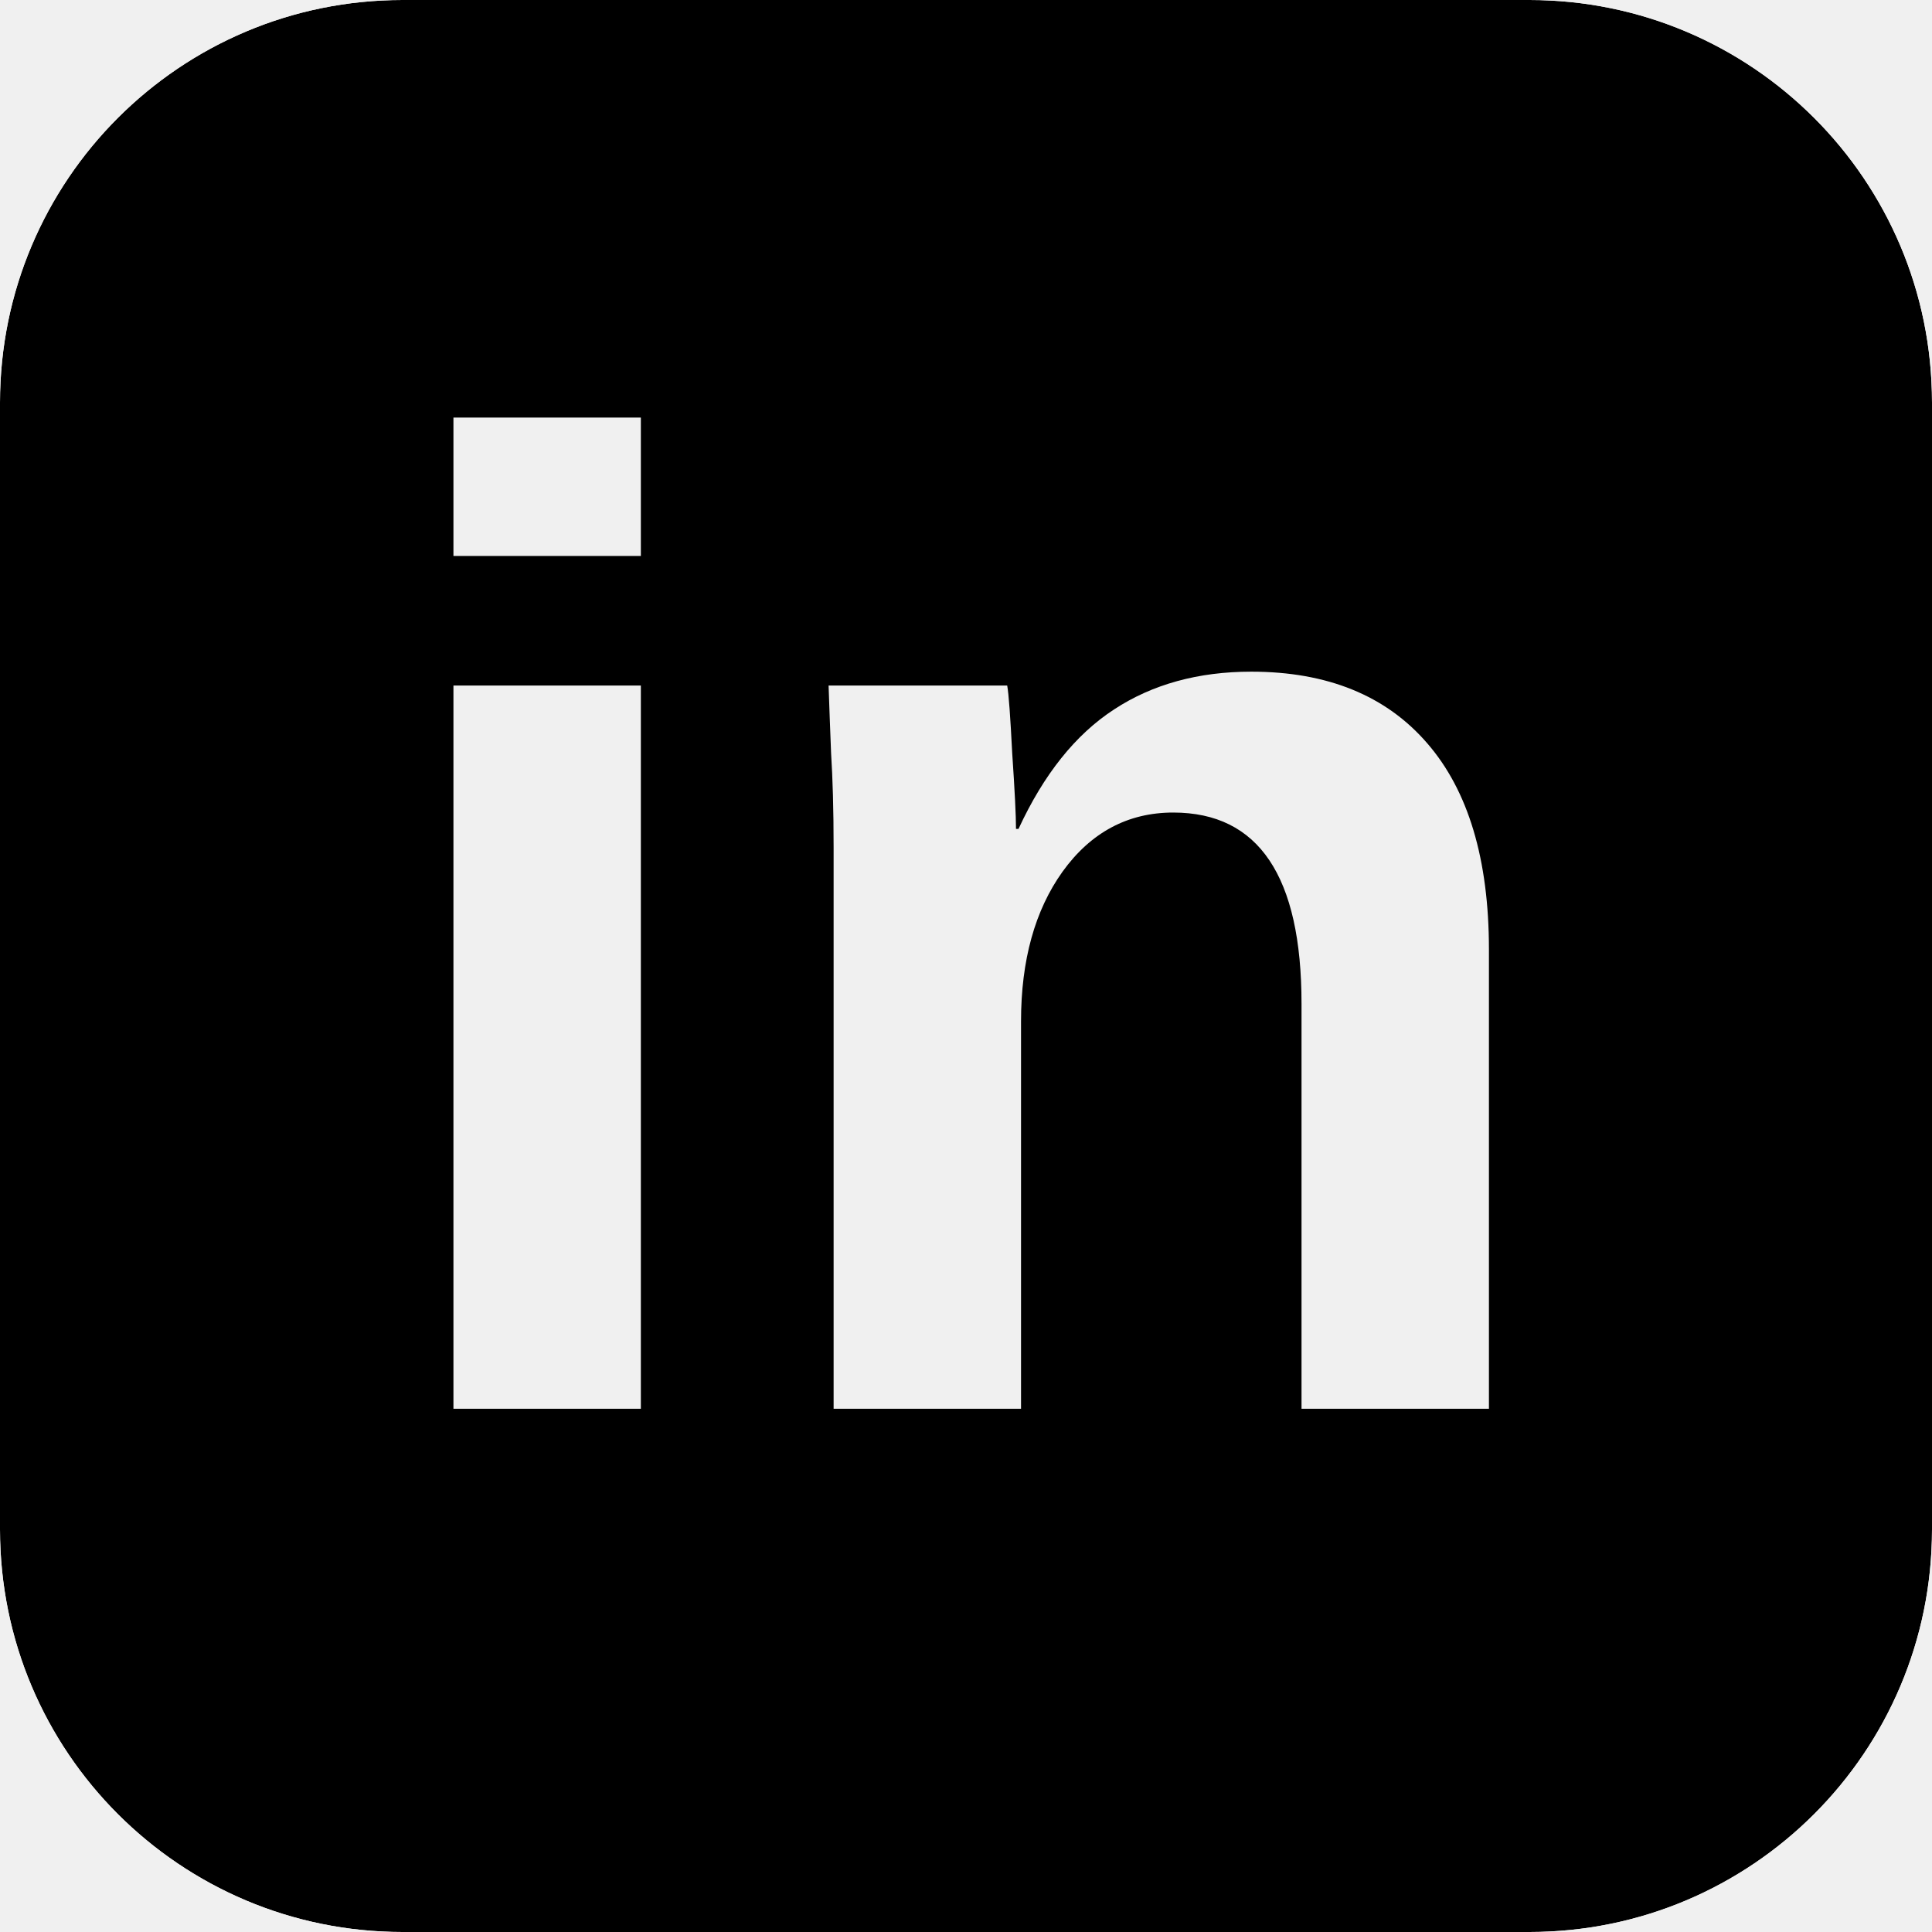
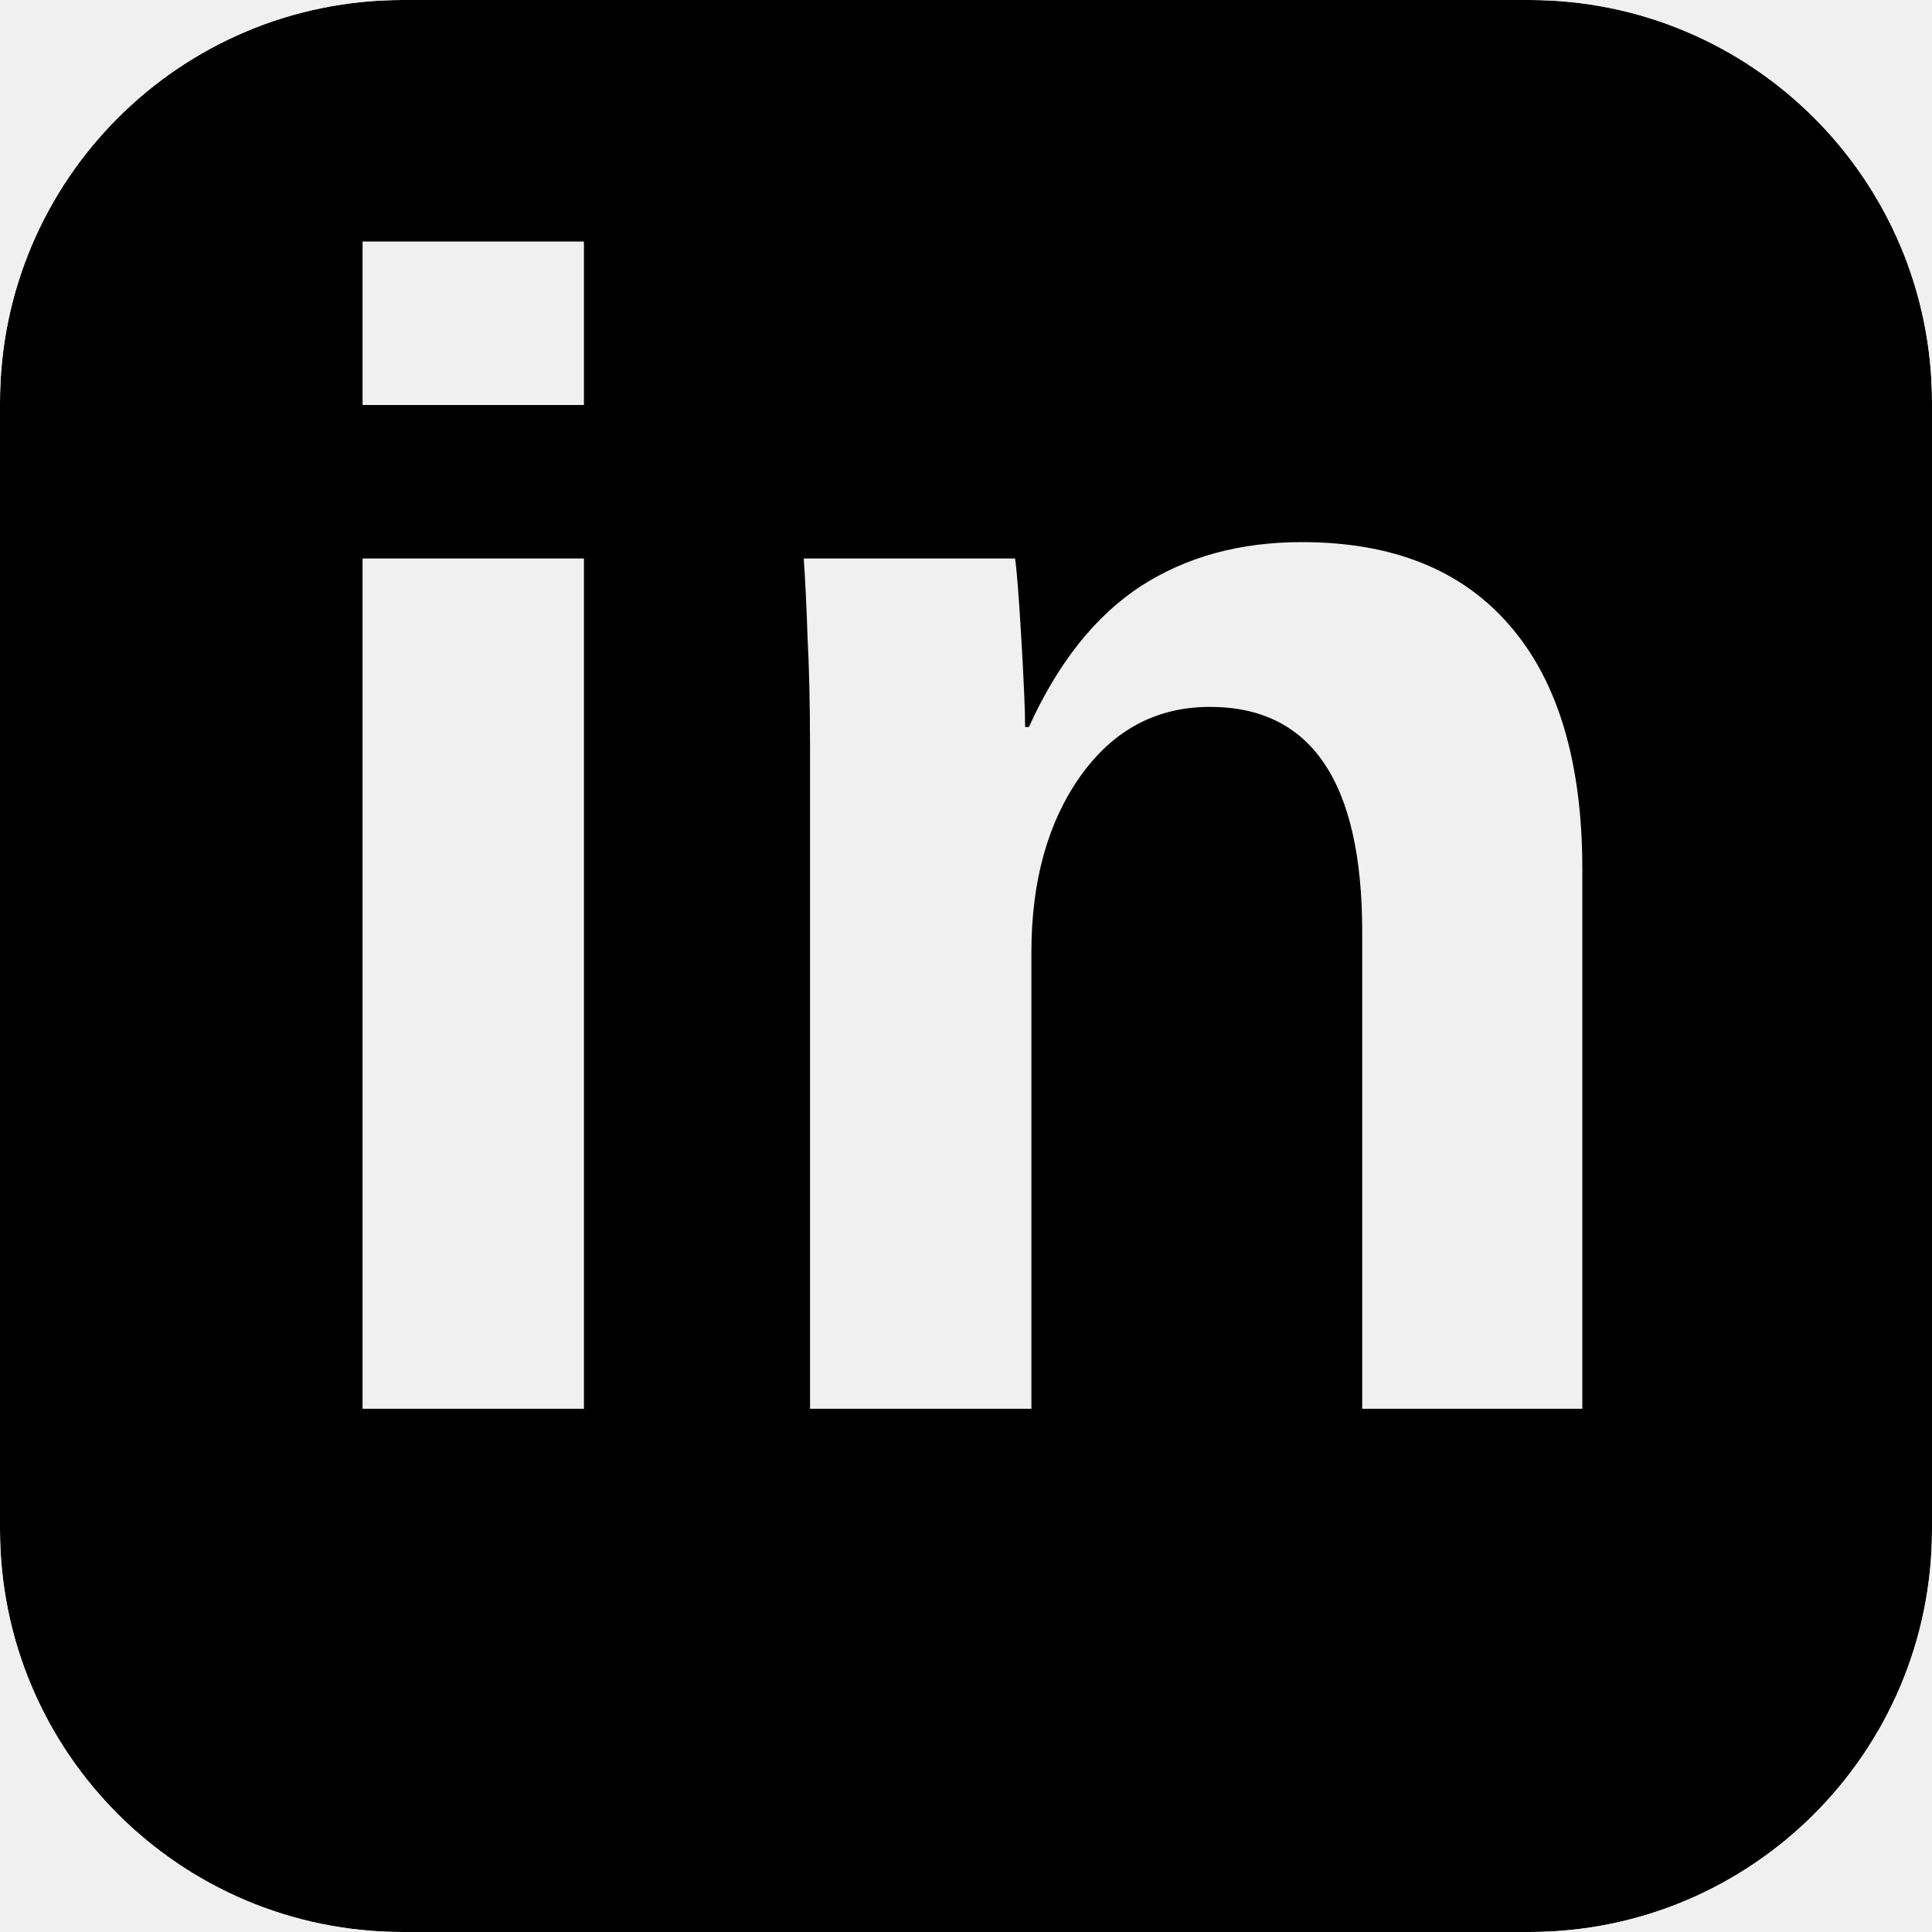
<svg xmlns="http://www.w3.org/2000/svg" viewBox="0 0 24 24" width="24" height="24">
  <defs>
    <mask id="li-knockout">
      <rect x="0" y="0" width="24" height="24" rx="5" fill="white" />
-       <text x="12" y="17.5" font-family="Arial, Helvetica, sans-serif" font-size="17" font-weight="bold" text-anchor="middle" fill="black">in</text>
+       <text x="12" y="17.5" font-family="Arial, Helvetica, sans-serif" font-size="20" font-weight="bold" text-anchor="middle" fill="black">in</text>
    </mask>
  </defs>
  <rect x="0" y="0" width="24" height="24" rx="5" fill="currentColor" mask="url(#li-knockout)" />
</svg>
